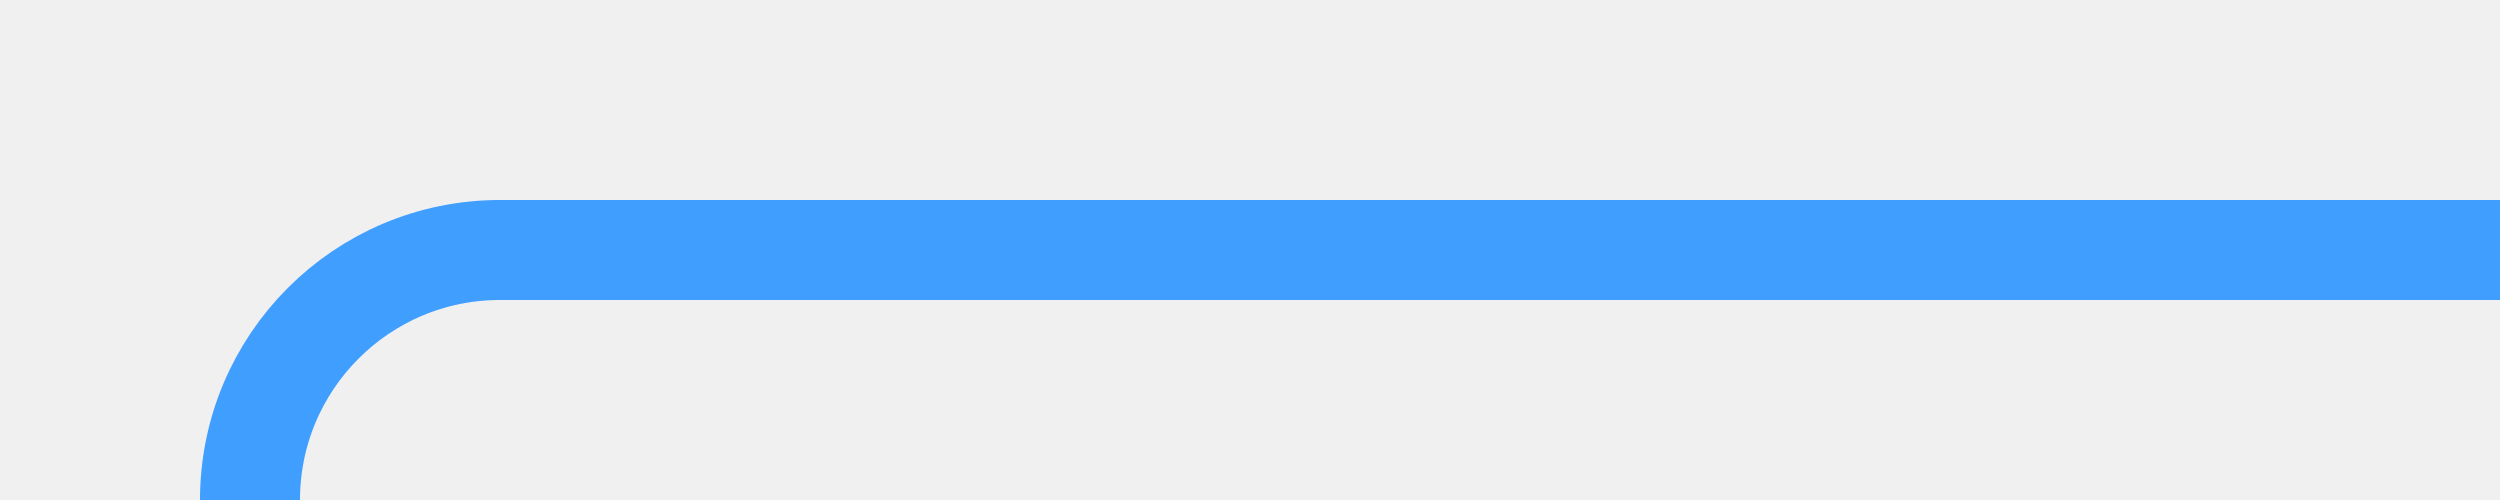
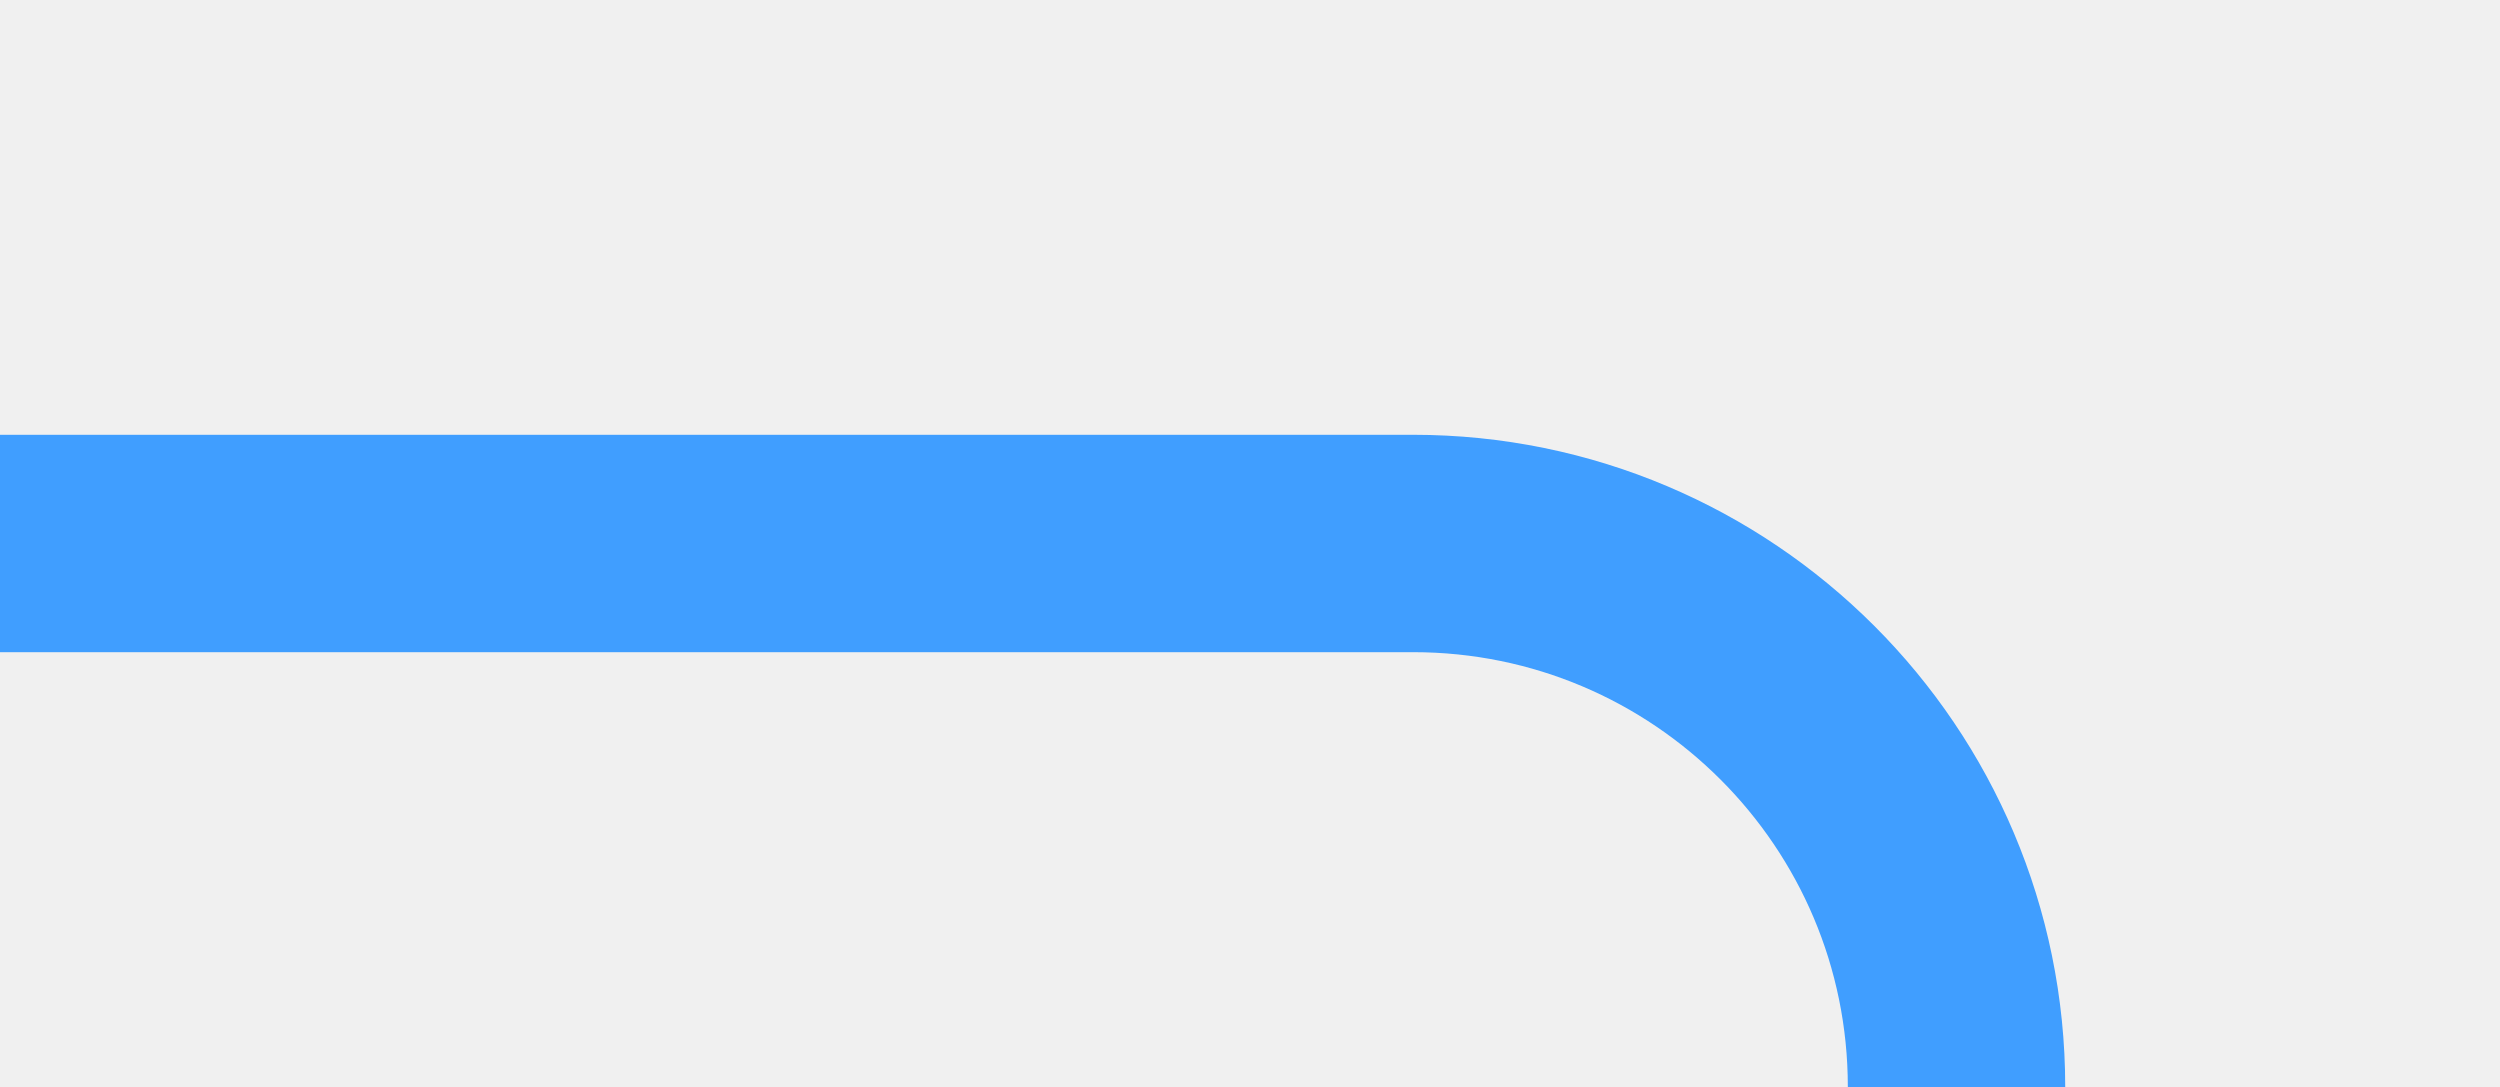
- <svg xmlns="http://www.w3.org/2000/svg" version="1.1" width="50px" height="10px" preserveAspectRatio="xMinYMid meet" viewBox="355 1004  50 8">
+ <svg xmlns="http://www.w3.org/2000/svg" version="1.1" width="23px" height="10px" preserveAspectRatio="xMinYMid meet" viewBox="572 710  23 8">
  <defs>
-     <mask fill="white" id="clip77">
-       <path d="M 332 1191  L 388 1191  L 388 1215  L 332 1215  Z M 332 1005  L 405 1005  L 405 1435  L 332 1435  Z " fill-rule="evenodd" />
+     <mask fill="white" id="clip151">
+       <path d="M 562 853  L 618 853  L 618 877  L 562 877  Z M 553 711  L 618 711  L 618 1018  L 553 1018  Z " fill-rule="evenodd" />
    </mask>
  </defs>
-   <path d="M 405 1008  L 365 1008  A 5 5 0 0 0 360 1013 L 360 1420  A 5 5 0 0 0 365 1425 L 373 1425  " stroke-width="2" stroke="#409eff" fill="none" mask="url(#clip77)" />
-   <path d="M 372 1432.6  L 379 1425  L 372 1417.4  L 372 1432.6  Z " fill-rule="nonzero" fill="#409eff" stroke="none" mask="url(#clip77)" />
+   <path d="M 572 714  L 585 714  A 5 5 0 0 1 590 719 L 590 1003  A 5 5 0 0 1 585 1008 L 569 1008  " stroke-width="2" stroke="#409eff" fill="none" mask="url(#clip151)" />
+   <path d="M 570 1000.4  L 563 1008  L 570 1015.6  L 570 1000.4  Z " fill-rule="nonzero" fill="#409eff" stroke="none" mask="url(#clip151)" />
</svg>
